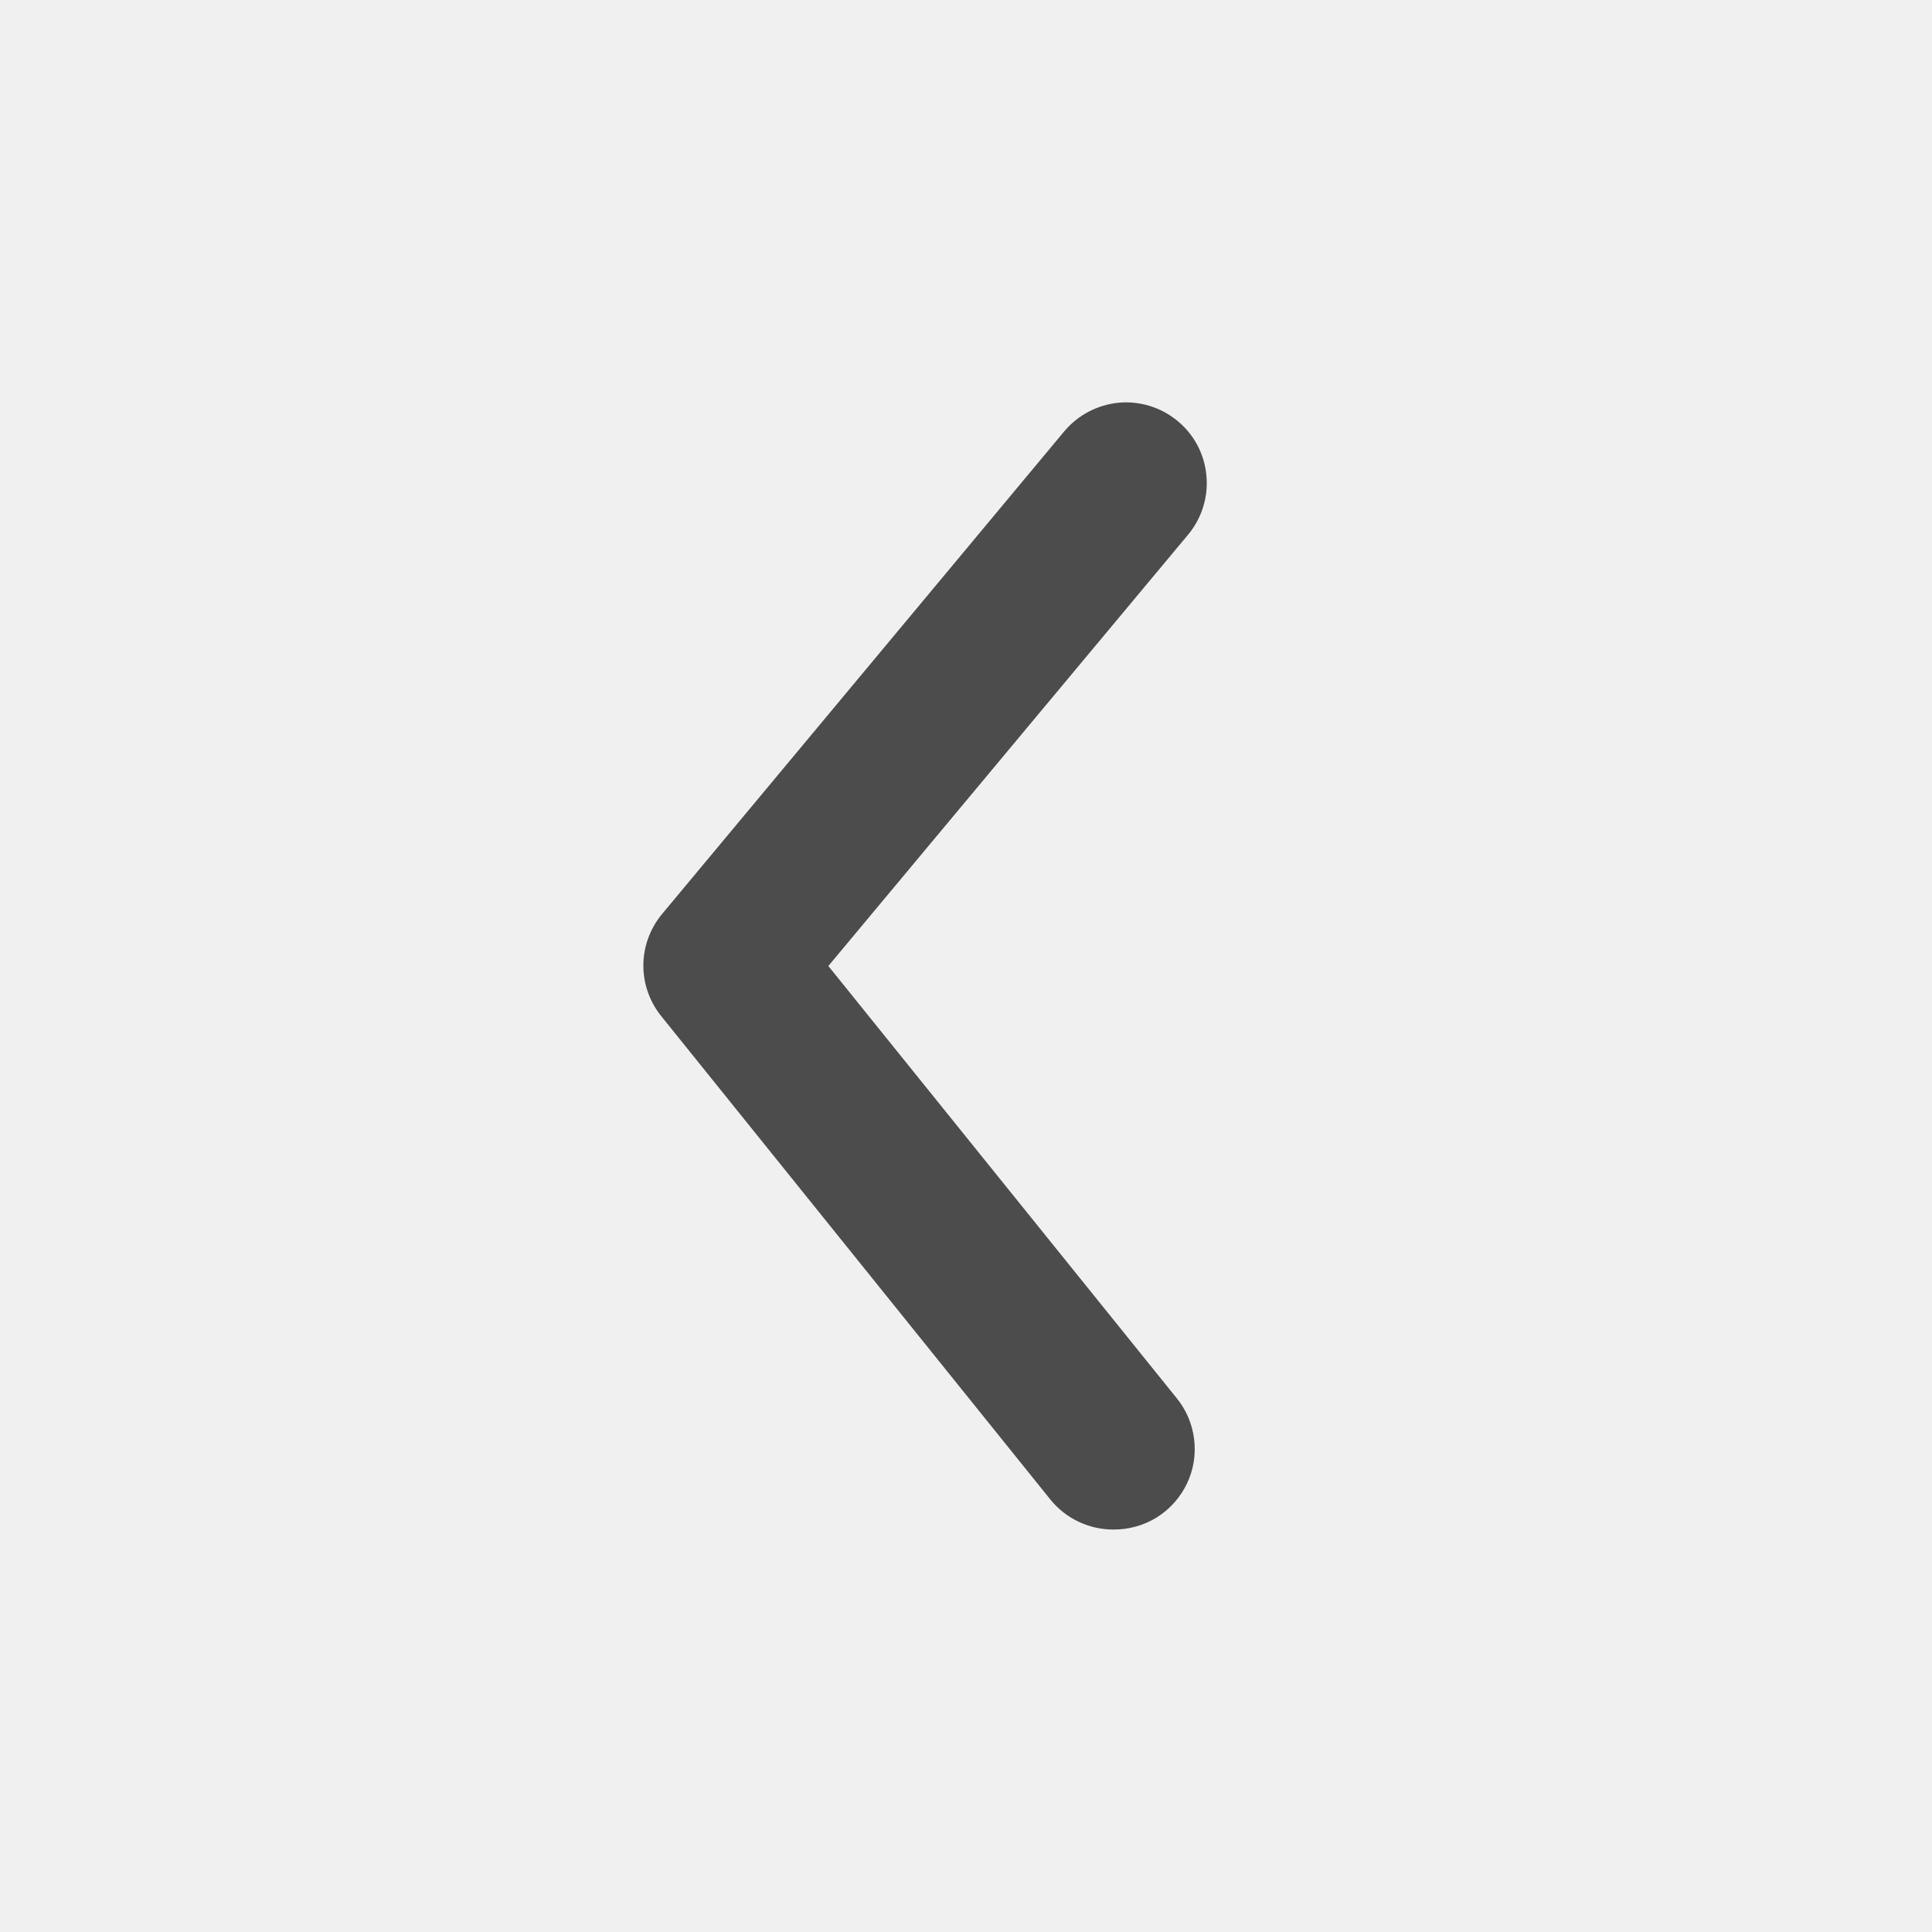
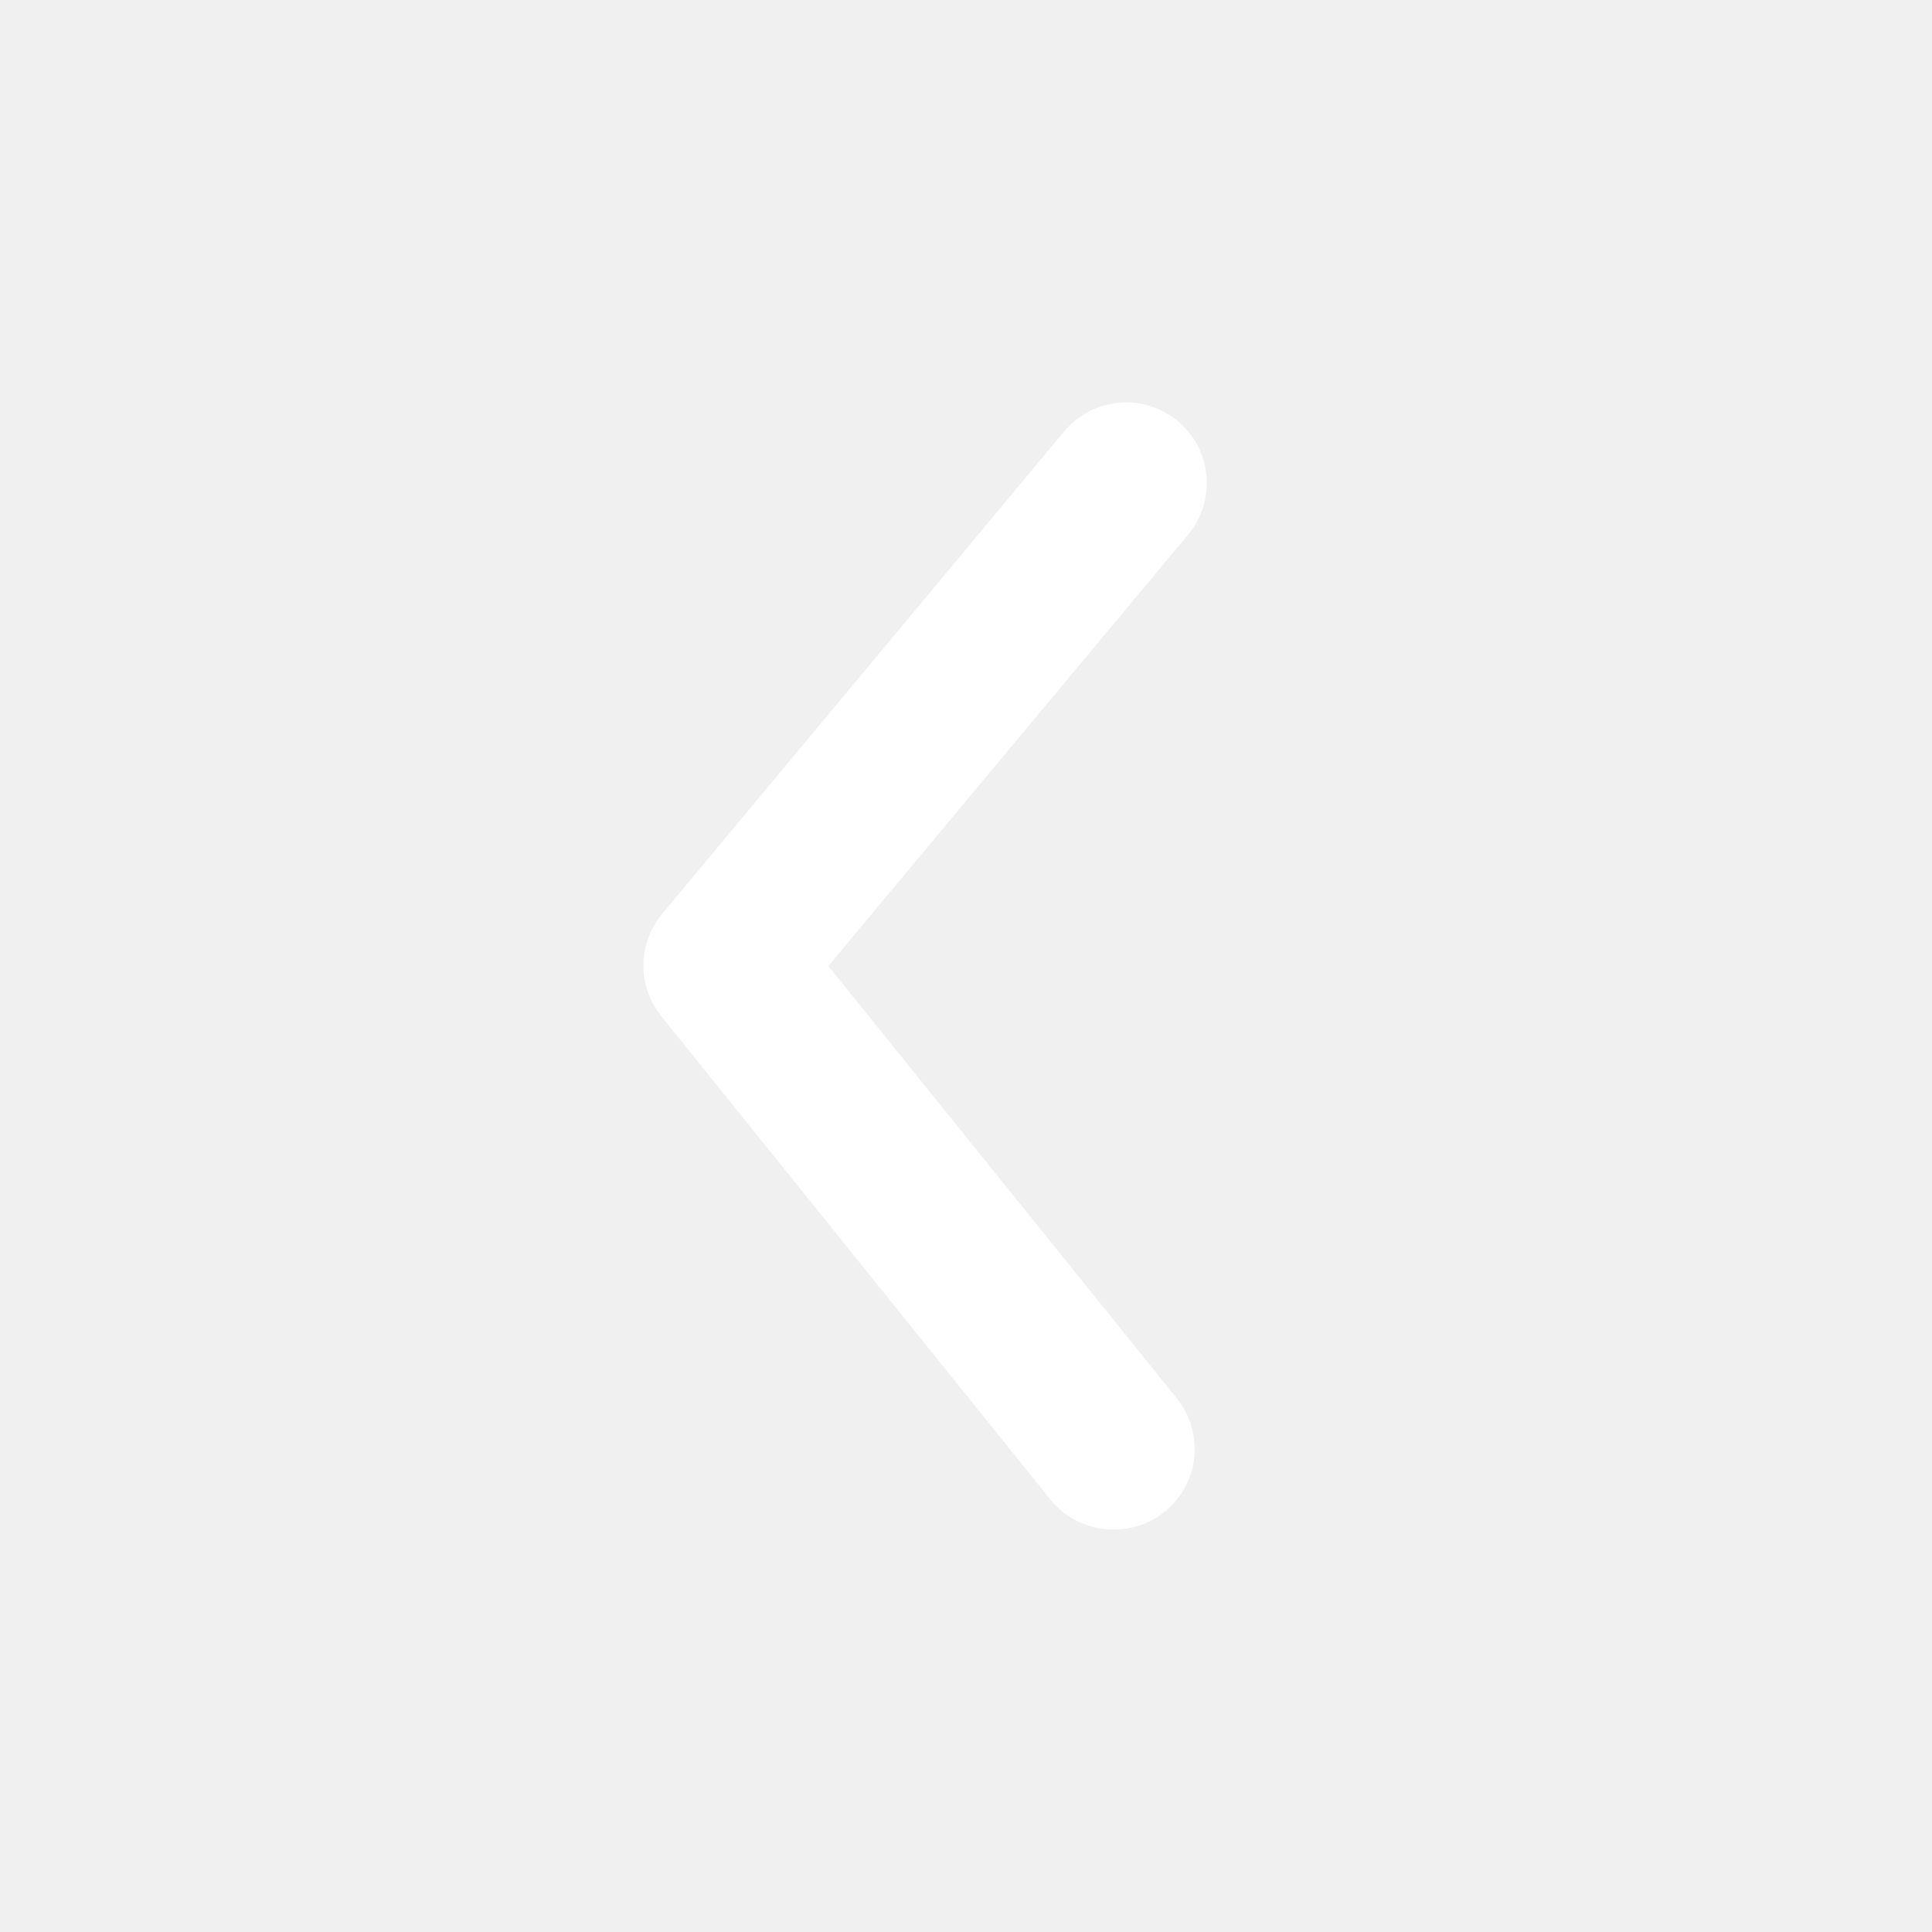
<svg xmlns="http://www.w3.org/2000/svg" width="16" height="16" viewBox="0 0 16 16" fill="none">
  <g clip-path="url(#clip0_1787_10268)">
-     <path d="M9.22 12.667C9.12 12.667 9.022 12.645 8.932 12.602C8.842 12.56 8.763 12.497 8.7 12.42L5.48 8.42C5.382 8.301 5.328 8.151 5.328 7.997C5.328 7.842 5.382 7.693 5.48 7.573L8.813 3.573C8.927 3.437 9.089 3.352 9.265 3.335C9.442 3.319 9.617 3.374 9.753 3.487C9.89 3.6 9.975 3.762 9.991 3.939C10.008 4.115 9.953 4.291 9.84 4.427L6.86 8L9.74 11.573C9.822 11.671 9.873 11.79 9.889 11.917C9.905 12.043 9.885 12.171 9.83 12.286C9.775 12.401 9.689 12.498 9.581 12.566C9.473 12.633 9.347 12.668 9.22 12.667Z" fill="#4C4C4C" />
+     <path d="M9.22 12.667C9.12 12.667 9.022 12.645 8.932 12.602C8.842 12.56 8.763 12.497 8.7 12.42L5.48 8.42C5.382 8.301 5.328 8.151 5.328 7.997C5.328 7.842 5.382 7.693 5.48 7.573L8.813 3.573C8.927 3.437 9.089 3.352 9.265 3.335C9.442 3.319 9.617 3.374 9.753 3.487C9.89 3.6 9.975 3.762 9.991 3.939C10.008 4.115 9.953 4.291 9.84 4.427L6.86 8L9.74 11.573C9.822 11.671 9.873 11.79 9.889 11.917C9.905 12.043 9.885 12.171 9.83 12.286C9.775 12.401 9.689 12.498 9.581 12.566C9.473 12.633 9.347 12.668 9.22 12.667Z" fill="white" />
  </g>
  <defs>
    <clipPath id="clip0_1787_10268">
      <rect width="16" height="16" fill="white" />
    </clipPath>
  </defs>
</svg>
